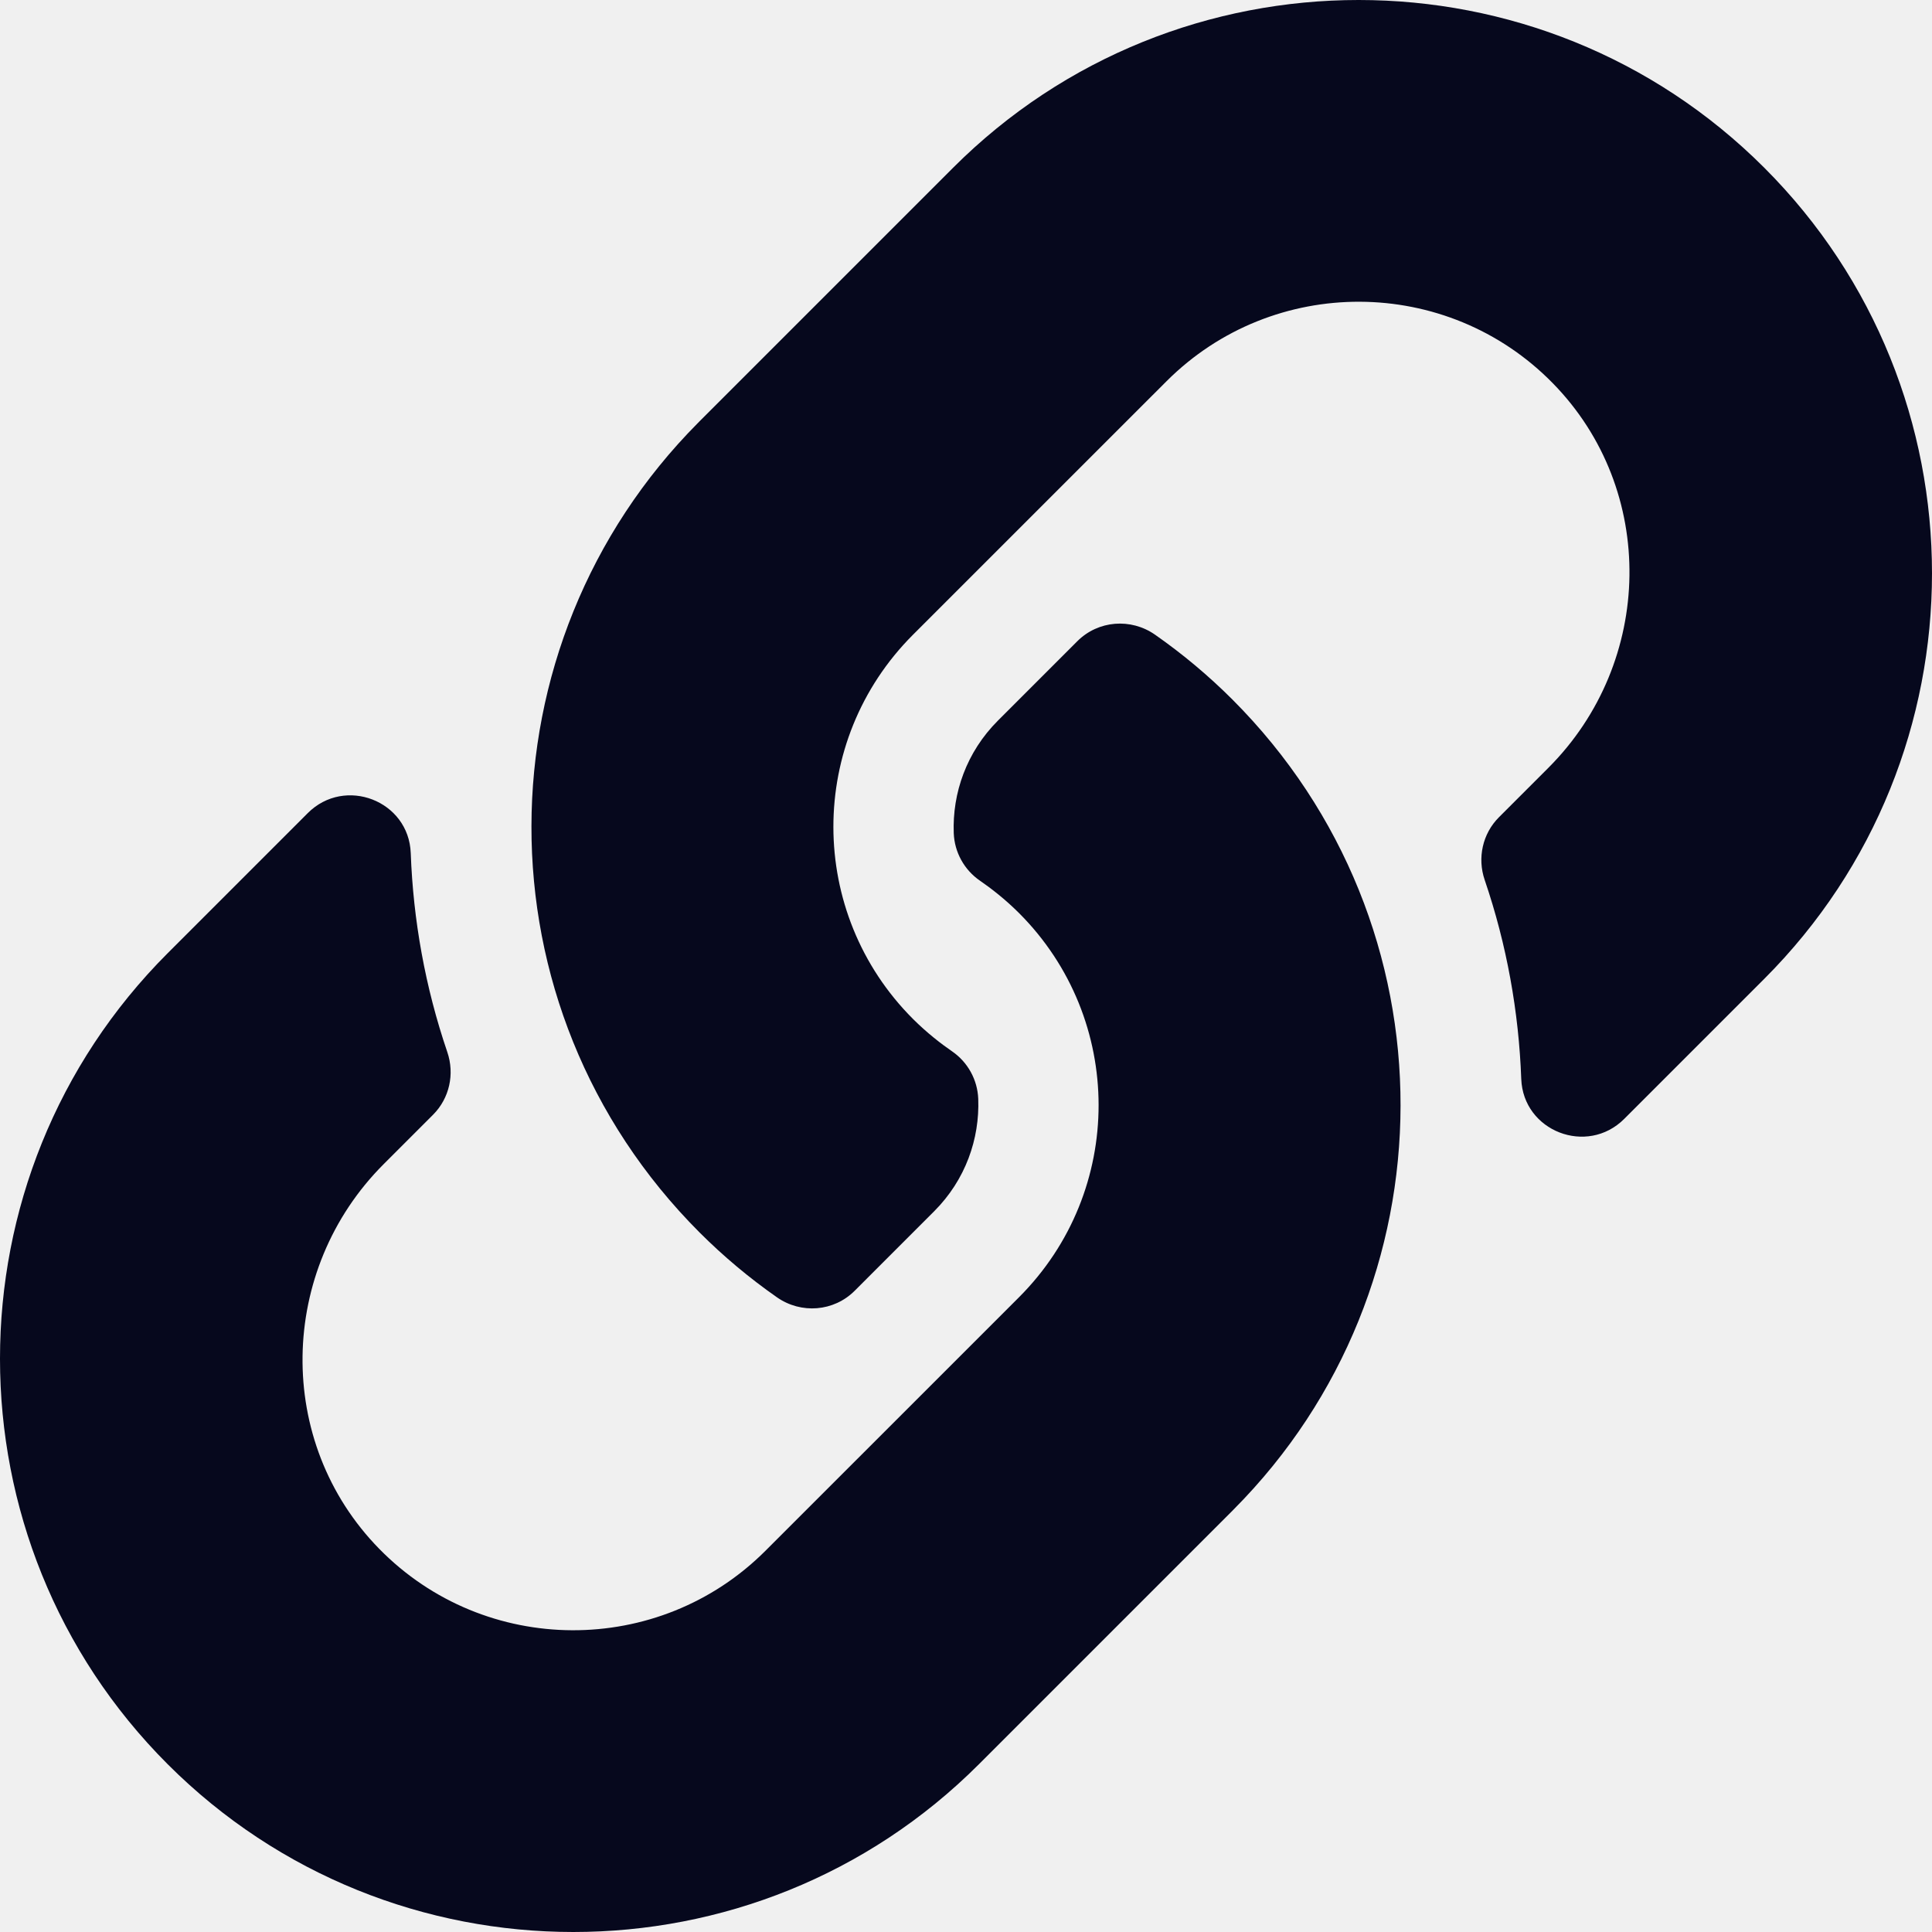
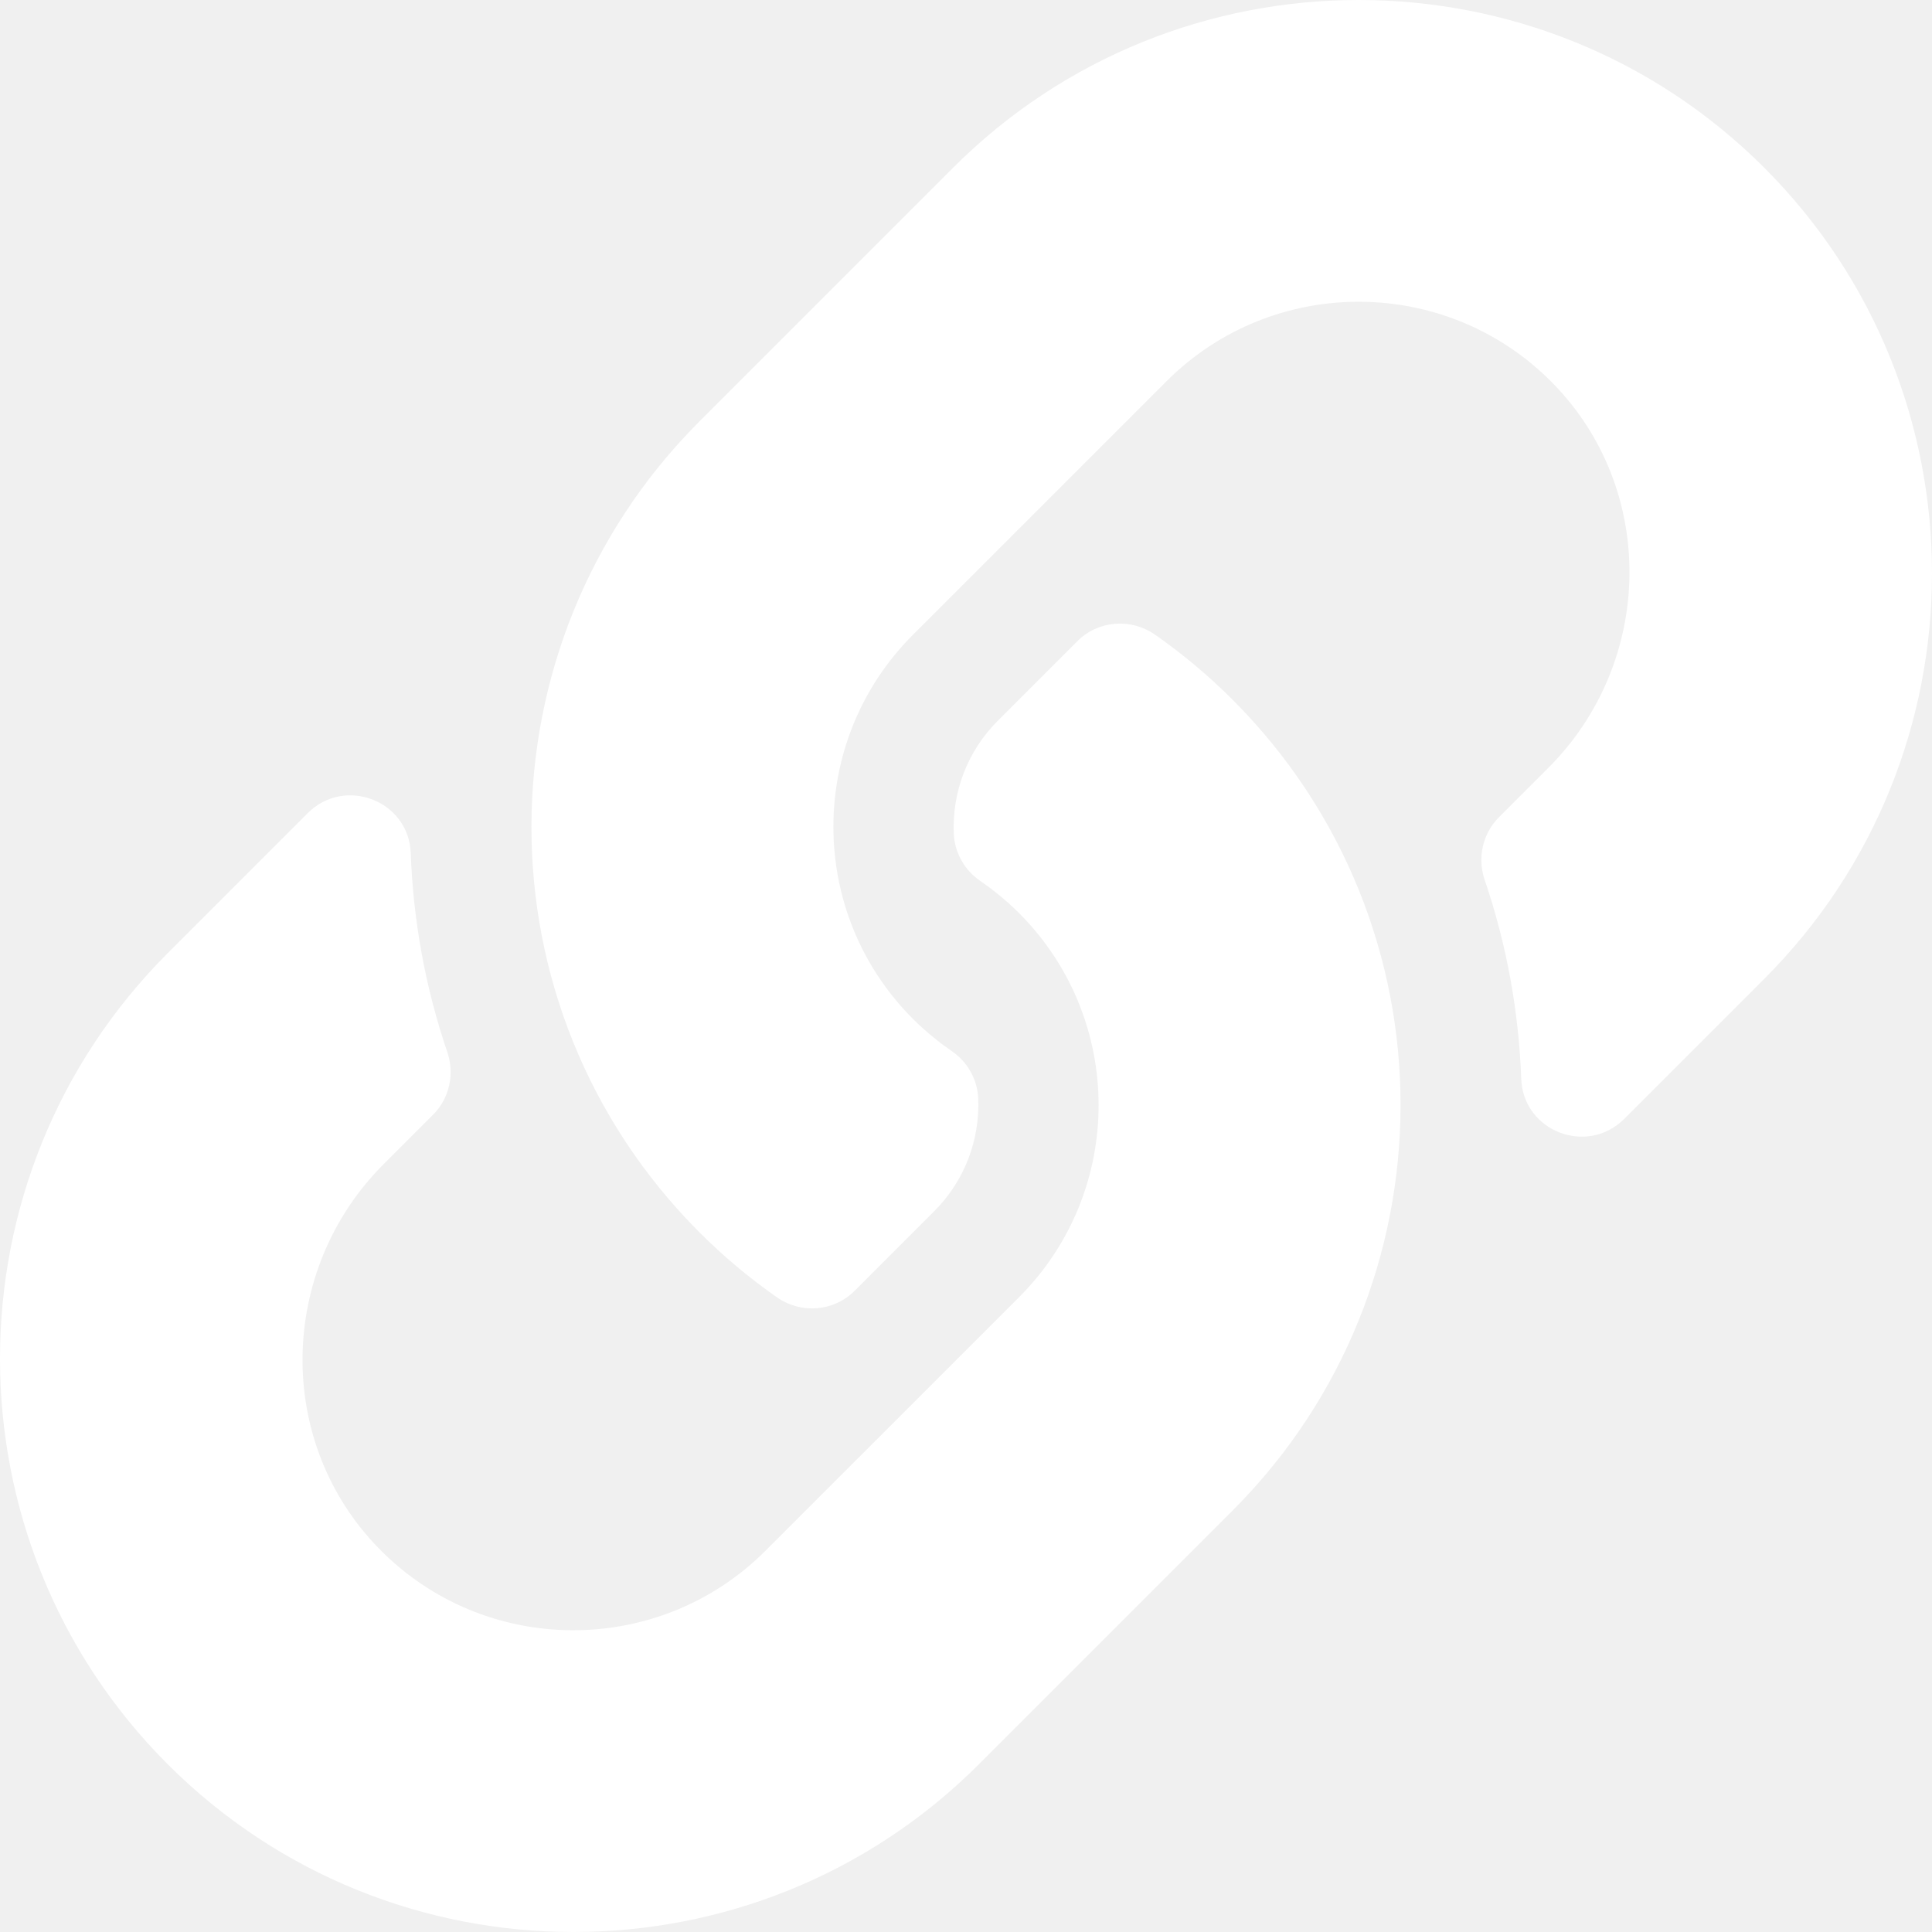
<svg xmlns="http://www.w3.org/2000/svg" viewBox="0 0 512 512">
-   <path fill="#06081D" d="M326.612 185.391c59.747 59.809 58.927 155.698.36 214.59-.11.12-.24.25-.36.37l-67.2 67.2c-59.27 59.27-155.699 59.262-214.96 0-59.27-59.26-59.27-155.7 0-214.96l37.106-37.106c9.84-9.84 26.786-3.3 27.294 10.606.648 17.722 3.826 35.527 9.69 52.721 1.986 5.822.567 12.262-3.783 16.612l-13.087 13.087c-28.026 28.026-28.905 73.66-1.155 101.96 28.024 28.579 74.086 28.749 102.325.51l67.2-67.19c28.191-28.191 28.073-73.757 0-101.83-3.701-3.694-7.429-6.564-10.341-8.569a16.037 16.037 0 0 1-6.947-12.606c-.396-10.567 3.348-21.456 11.698-29.806l21.054-21.055c5.521-5.521 14.182-6.199 20.584-1.731a152.482 152.482 0 0 1 20.522 17.197zM467.547 44.449c-59.261-59.262-155.69-59.27-214.96 0l-67.2 67.2c-.12.12-.25.25-.36.37-58.566 58.892-59.387 154.781.36 214.59a152.454 152.454 0 0 0 20.521 17.196c6.402 4.468 15.064 3.789 20.584-1.731l21.054-21.055c8.35-8.35 12.094-19.239 11.698-29.806a16.037 16.037 0 0 0-6.947-12.606c-2.912-2.005-6.64-4.875-10.341-8.569-28.073-28.073-28.191-73.639 0-101.83l67.2-67.19c28.239-28.239 74.3-28.069 102.325.51 27.75 28.3 26.872 73.934-1.155 101.96l-13.087 13.087c-4.35 4.35-5.769 10.79-3.783 16.612 5.864 17.194 9.042 34.999 9.69 52.721.509 13.906 17.454 20.446 27.294 10.606l37.106-37.106c59.271-59.259 59.271-155.699.001-214.959z" />
+   <path fill="#fff" d="M326.612 185.391c59.747 59.809 58.927 155.698.36 214.59-.11.12-.24.25-.36.37l-67.2 67.2c-59.27 59.27-155.699 59.262-214.96 0-59.27-59.26-59.27-155.7 0-214.96l37.106-37.106c9.84-9.84 26.786-3.3 27.294 10.606.648 17.722 3.826 35.527 9.69 52.721 1.986 5.822.567 12.262-3.783 16.612l-13.087 13.087c-28.026 28.026-28.905 73.66-1.155 101.96 28.024 28.579 74.086 28.749 102.325.51l67.2-67.19c28.191-28.191 28.073-73.757 0-101.83-3.701-3.694-7.429-6.564-10.341-8.569a16.037 16.037 0 0 1-6.947-12.606c-.396-10.567 3.348-21.456 11.698-29.806l21.054-21.055c5.521-5.521 14.182-6.199 20.584-1.731a152.482 152.482 0 0 1 20.522 17.197zM467.547 44.449c-59.261-59.262-155.69-59.27-214.96 0l-67.2 67.2c-.12.12-.25.25-.36.37-58.566 58.892-59.387 154.781.36 214.59a152.454 152.454 0 0 0 20.521 17.196c6.402 4.468 15.064 3.789 20.584-1.731l21.054-21.055c8.35-8.35 12.094-19.239 11.698-29.806a16.037 16.037 0 0 0-6.947-12.606c-2.912-2.005-6.64-4.875-10.341-8.569-28.073-28.073-28.191-73.639 0-101.83l67.2-67.19c28.239-28.239 74.3-28.069 102.325.51 27.75 28.3 26.872 73.934-1.155 101.96l-13.087 13.087c-4.35 4.35-5.769 10.79-3.783 16.612 5.864 17.194 9.042 34.999 9.69 52.721.509 13.906 17.454 20.446 27.294 10.606l37.106-37.106c59.271-59.259 59.271-155.699.001-214.959z" />
</svg>
